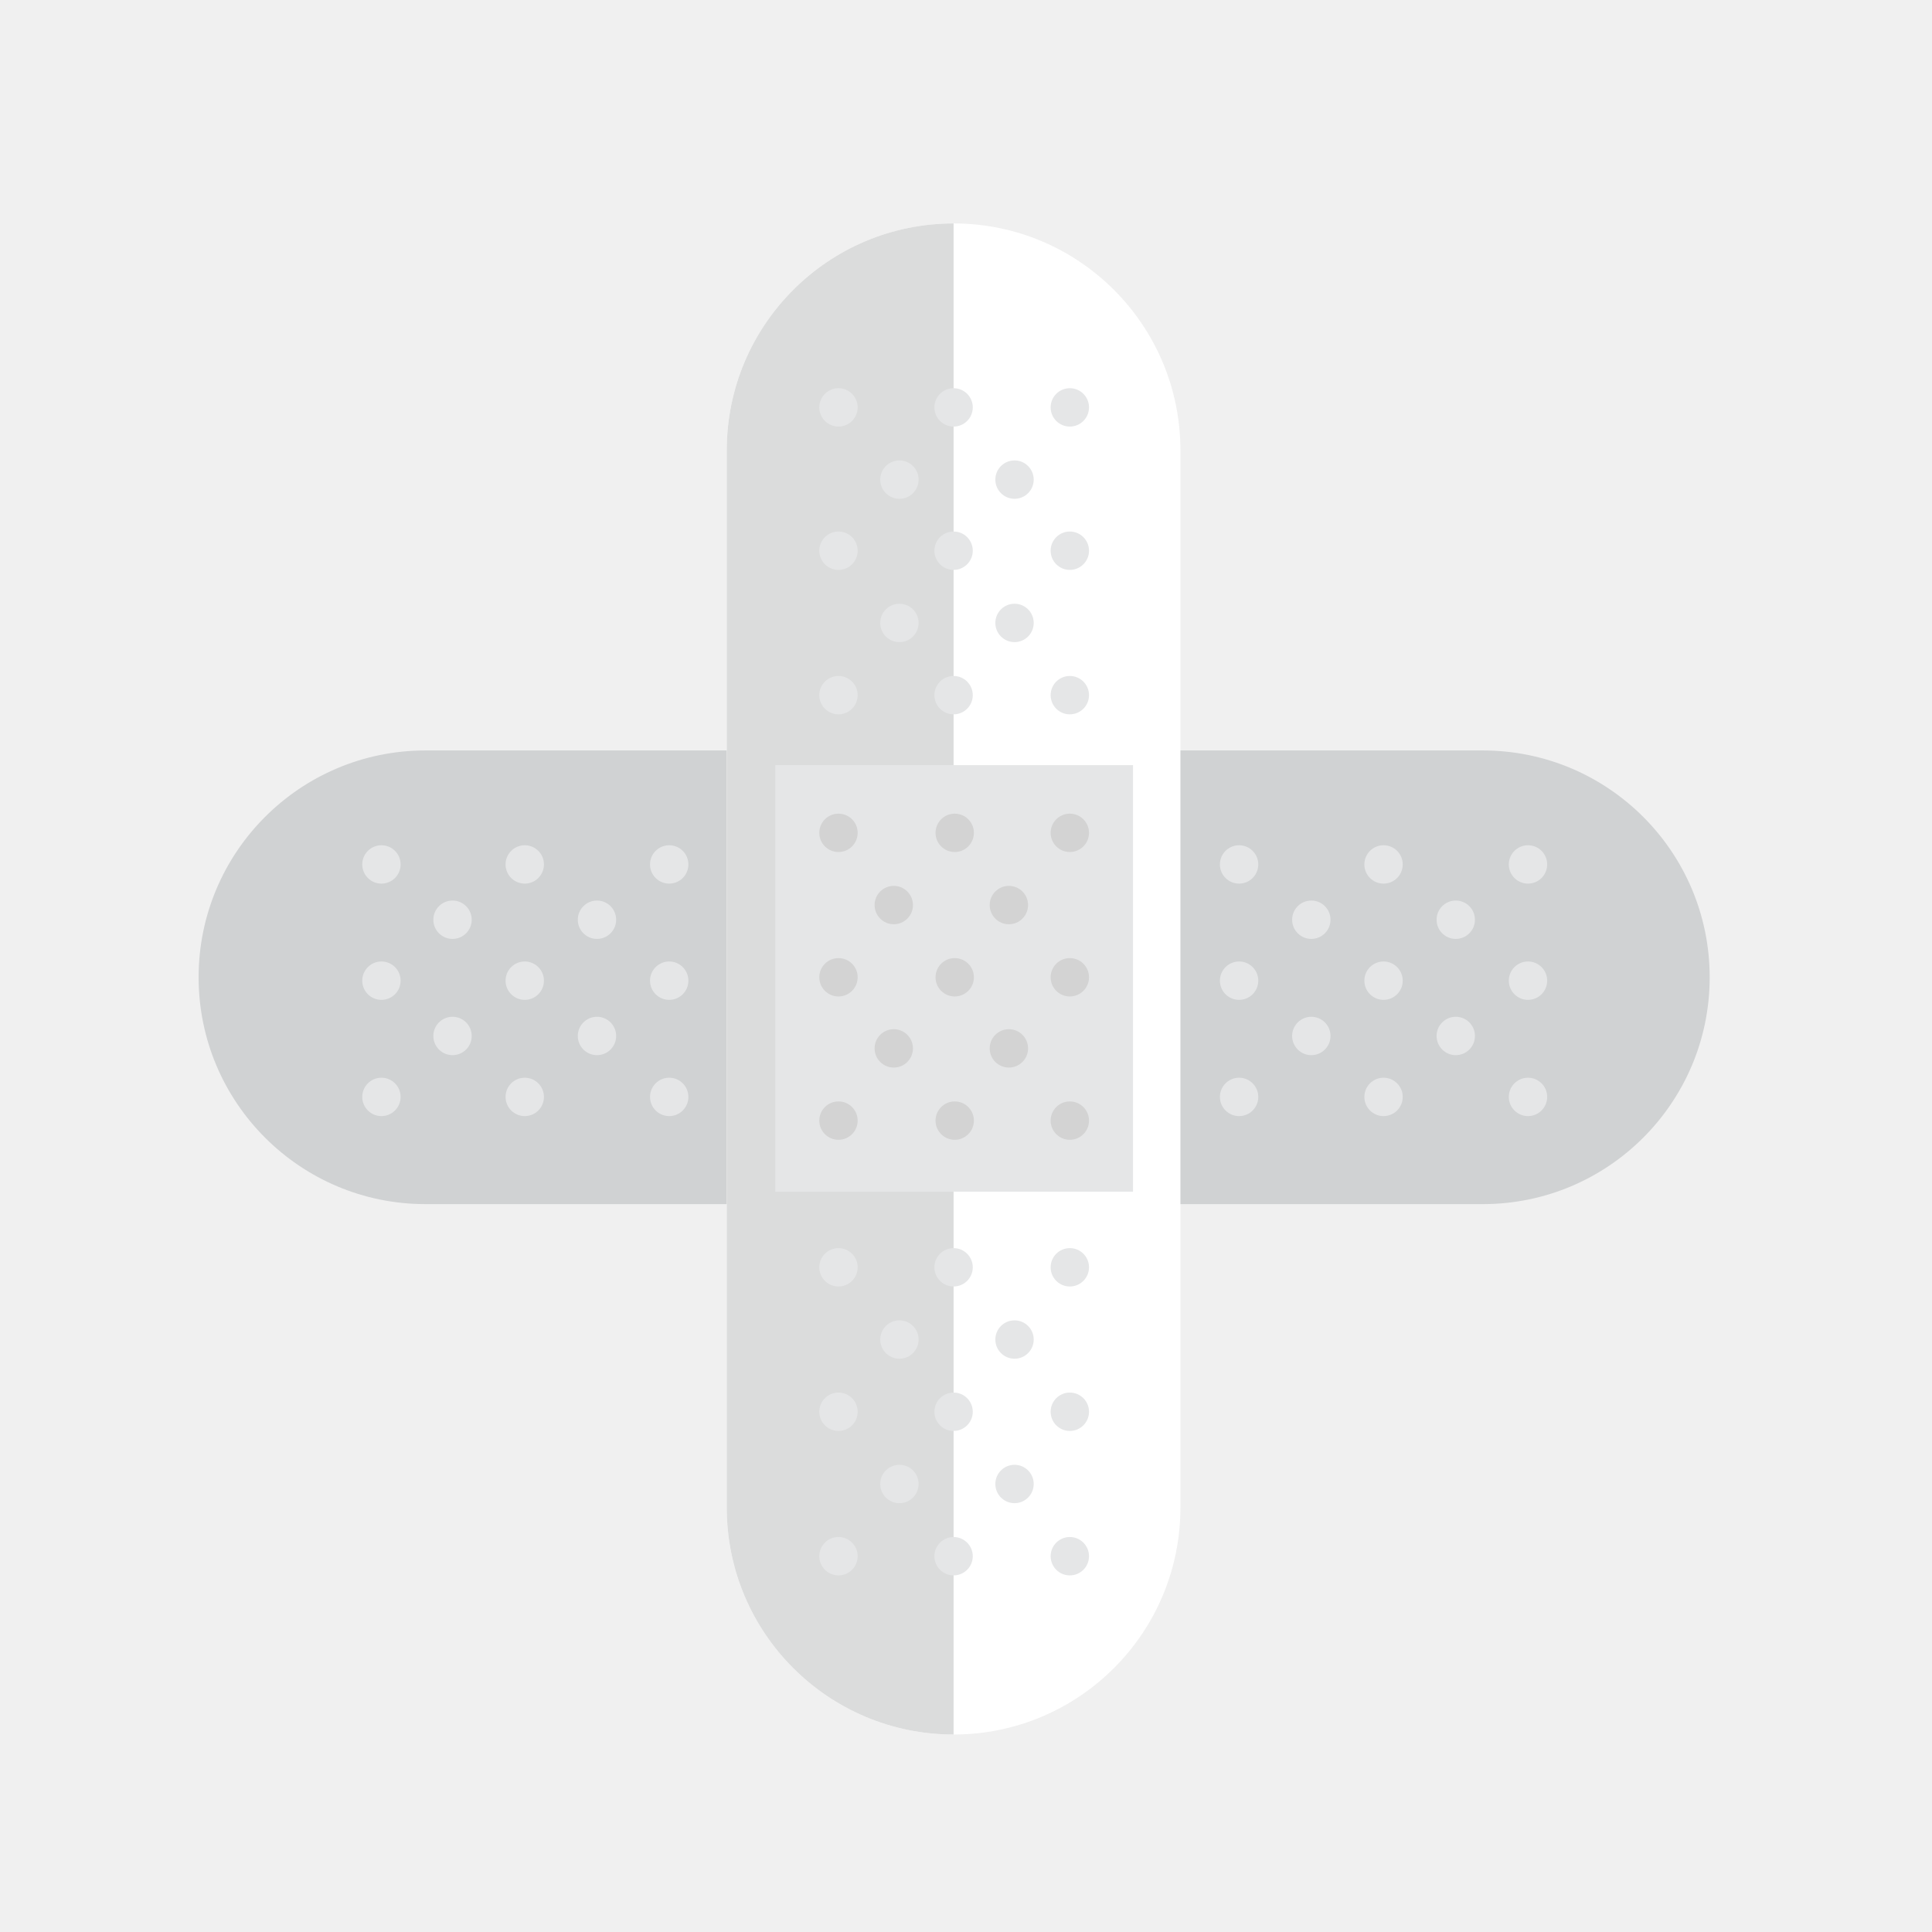
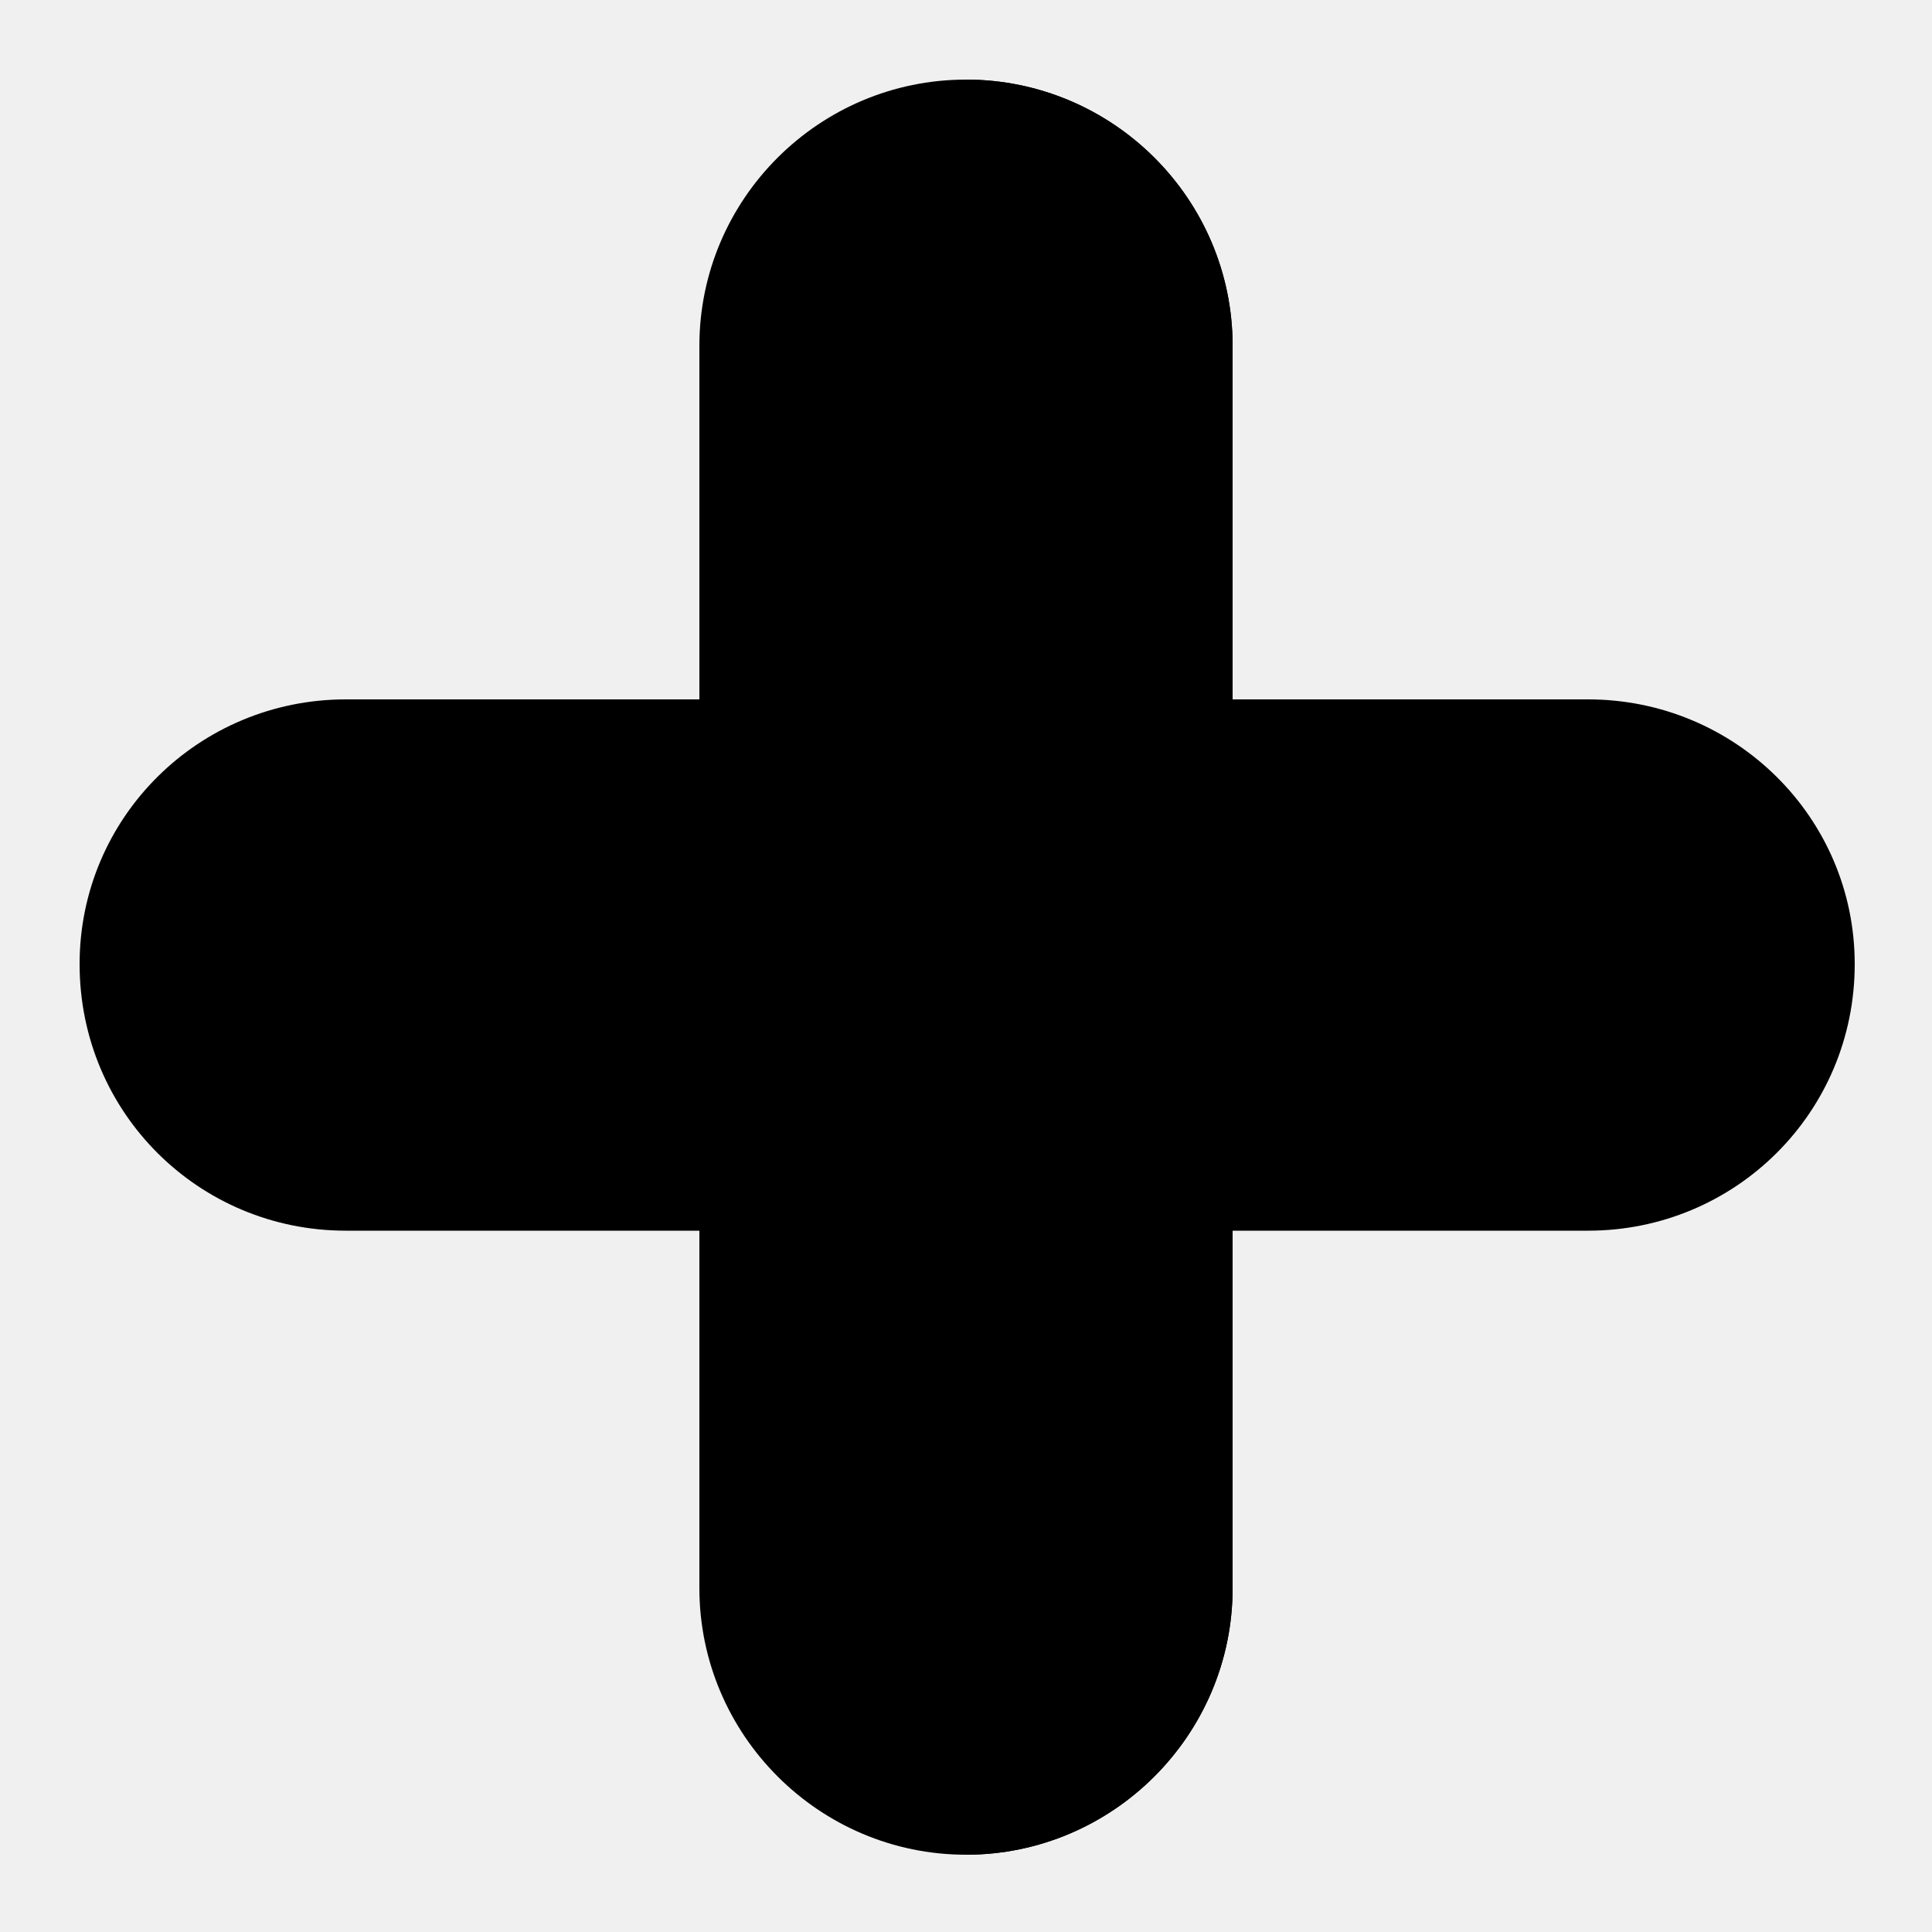
- <svg xmlns="http://www.w3.org/2000/svg" version="1.1" id="Layer_1" x="0px" y="0px" width="171.2px" height="171.2px" viewBox="0 0 171.2 171.2" style="enable-background:new 0 0 171.2 171.2;" xml:space="preserve">
-   <g>
-     <path style="fill:#D0D2D3;" d="M37.7,106.7c-11.1,0-20.1-9-20.1-20.1s9-20.1,20.1-20.1h93.7c11.1,0,20.1,9,20.1,20.1   s-9,20.1-20.1,20.1H37.7z" />
-     <path style="fill:#FFFFFF;" d="M64.4,39.9c0-11.1,9-20.1,20.1-20.1s20.1,9,20.1,20.1v93.7c0,11.1-9,20.1-20.1,20.1   s-20.1-9-20.1-20.1V39.9z" />
-     <path style="fill:#DBDCDC;" d="M64.4,66.4V39.9c0-11.1,9-20.1,20.1-20.1v133.9c-11.1,0-20.1-9-20.1-20.1v-26.8V66.4z" />
-     <rect x="68.7" y="67.8" style="fill:#E5E6E7;" width="31.7" height="37.8" />
-     <g>
-       <circle style="fill:#D3D3D3;" cx="94.8" cy="73.8" r="1.7" />
-       <circle style="fill:#D3D3D3;" cx="74.3" cy="73.8" r="1.7" />
-       <circle style="fill:#D3D3D3;" cx="84.6" cy="73.8" r="1.7" />
-       <circle style="fill:#D3D3D3;" cx="79.2" cy="80.2" r="1.7" />
-       <circle style="fill:#D3D3D3;" cx="89.4" cy="80.2" r="1.7" />
-       <circle style="fill:#D3D3D3;" cx="94.8" cy="86.6" r="1.7" />
-       <circle style="fill:#D3D3D3;" cx="74.3" cy="86.6" r="1.7" />
-       <circle style="fill:#D3D3D3;" cx="84.6" cy="86.6" r="1.7" />
-       <circle style="fill:#D3D3D3;" cx="94.8" cy="99.3" r="1.7" />
-       <circle style="fill:#D3D3D3;" cx="74.3" cy="99.3" r="1.7" />
-       <circle style="fill:#D3D3D3;" cx="84.6" cy="99.3" r="1.7" />
-       <circle style="fill:#D3D3D3;" cx="79.2" cy="92.9" r="1.7" />
-       <circle style="fill:#D3D3D3;" cx="89.4" cy="92.9" r="1.7" />
-     </g>
-     <g>
-       <circle style="fill:#E5E6E7;" cx="135.4" cy="97.2" r="1.7" />
-       <circle style="fill:#E5E6E7;" cx="135.4" cy="76.6" r="1.7" />
-       <circle style="fill:#E5E6E7;" cx="135.4" cy="86.9" r="1.7" />
-       <circle style="fill:#E5E6E7;" cx="129" cy="81.5" r="1.7" />
-       <circle style="fill:#E5E6E7;" cx="129" cy="91.8" r="1.7" />
-       <circle style="fill:#E5E6E7;" cx="122.6" cy="97.2" r="1.7" />
-       <circle style="fill:#E5E6E7;" cx="122.6" cy="76.6" r="1.7" />
-       <circle style="fill:#E5E6E7;" cx="122.6" cy="86.9" r="1.7" />
-       <circle style="fill:#E5E6E7;" cx="109.8" cy="97.2" r="1.7" />
-       <circle style="fill:#E5E6E7;" cx="109.8" cy="76.6" r="1.7" />
-       <circle style="fill:#E5E6E7;" cx="109.8" cy="86.9" r="1.7" />
-       <circle style="fill:#E5E6E7;" cx="116.2" cy="81.5" r="1.7" />
-       <circle style="fill:#E5E6E7;" cx="116.2" cy="91.8" r="1.7" />
-     </g>
-     <g>
-       <circle style="fill:#E5E6E7;" cx="59.3" cy="97.2" r="1.7" />
-       <circle style="fill:#E5E6E7;" cx="59.3" cy="76.6" r="1.7" />
-       <circle style="fill:#E5E6E7;" cx="59.3" cy="86.9" r="1.7" />
-       <circle style="fill:#E5E6E7;" cx="52.9" cy="81.5" r="1.7" />
-       <circle style="fill:#E5E6E7;" cx="52.9" cy="91.8" r="1.7" />
-       <circle style="fill:#E5E6E7;" cx="46.5" cy="97.2" r="1.7" />
-       <circle style="fill:#E5E6E7;" cx="46.5" cy="76.6" r="1.7" />
-       <circle style="fill:#E5E6E7;" cx="46.5" cy="86.9" r="1.7" />
-       <circle style="fill:#E5E6E7;" cx="33.8" cy="97.2" r="1.7" />
-       <circle style="fill:#E5E6E7;" cx="33.8" cy="76.6" r="1.7" />
-       <circle style="fill:#E5E6E7;" cx="33.8" cy="86.9" r="1.7" />
-       <circle style="fill:#E5E6E7;" cx="40.1" cy="81.5" r="1.7" />
-       <circle style="fill:#E5E6E7;" cx="40.1" cy="91.8" r="1.7" />
-     </g>
-     <g>
-       <circle style="fill:#E5E6E7;" cx="74.3" cy="61.6" r="1.7" />
-       <circle style="fill:#E5E6E7;" cx="94.8" cy="61.6" r="1.7" />
-       <circle style="fill:#E5E6E7;" cx="84.5" cy="61.6" r="1.7" />
-       <circle style="fill:#E5E6E7;" cx="89.9" cy="55.2" r="1.7" />
-       <circle style="fill:#E5E6E7;" cx="79.7" cy="55.2" r="1.7" />
-       <circle style="fill:#E5E6E7;" cx="74.3" cy="48.8" r="1.7" />
-       <circle style="fill:#E5E6E7;" cx="94.8" cy="48.8" r="1.7" />
-       <circle style="fill:#E5E6E7;" cx="84.5" cy="48.8" r="1.7" />
-       <circle style="fill:#E5E6E7;" cx="74.3" cy="36.1" r="1.7" />
-       <circle style="fill:#E5E6E7;" cx="94.8" cy="36.1" r="1.7" />
-       <circle style="fill:#E5E6E7;" cx="84.5" cy="36.1" r="1.7" />
-       <circle style="fill:#E5E6E7;" cx="89.9" cy="42.5" r="1.7" />
-       <circle style="fill:#E5E6E7;" cx="79.7" cy="42.5" r="1.7" />
-     </g>
-     <g>
-       <circle style="fill:#E5E6E7;" cx="74.3" cy="137.9" r="1.7" />
-       <circle style="fill:#E5E6E7;" cx="94.8" cy="137.9" r="1.7" />
-       <circle style="fill:#E5E6E7;" cx="84.5" cy="137.9" r="1.7" />
-       <circle style="fill:#E5E6E7;" cx="89.9" cy="131.5" r="1.7" />
-       <circle style="fill:#E5E6E7;" cx="79.7" cy="131.5" r="1.7" />
-       <circle style="fill:#E5E6E7;" cx="74.3" cy="125.1" r="1.7" />
-       <circle style="fill:#E5E6E7;" cx="94.8" cy="125.1" r="1.7" />
-       <circle style="fill:#E5E6E7;" cx="84.5" cy="125.1" r="1.7" />
-       <circle style="fill:#E5E6E7;" cx="74.3" cy="112.3" r="1.7" />
-       <circle style="fill:#E5E6E7;" cx="94.8" cy="112.3" r="1.7" />
-       <circle style="fill:#E5E6E7;" cx="84.5" cy="112.3" r="1.7" />
-       <circle style="fill:#E5E6E7;" cx="89.9" cy="118.7" r="1.7" />
-       <circle style="fill:#E5E6E7;" cx="79.7" cy="118.7" r="1.7" />
-     </g>
-   </g>
+ <svg xmlns="http://www.w3.org/2000/svg" viewBox="0 0 10 10">
+   <path class="fill-grey" d="M 1.79,6.37 C 1.03,6.37 0.412,5.76 0.412,4.99 0.412,4.23 1.03,3.62 1.79,3.62 h 6.43 c 0.76,0 1.38,0.61 1.38,1.37 0,0.77 -0.62,1.38 -1.38,1.38 z" />
+   <path class="fill-lightest-grey" d="M 6.38,1.79 C 6.38,1.03 5.76,0.412 5,0.412 4.24,0.412 3.62,1.03 3.62,1.79 V 8.22 C 3.62,8.98 4.24,9.6 5,9.6 5.76,9.6 6.38,8.98 6.38,8.22 Z" />
+   <path class="fill-shade-weak" d="M 6.38,3.61 V 1.79 C 6.38,1.03 5.76,0.412 5,0.412 V 9.6 C 5.76,9.6 6.38,8.98 6.38,8.22 V 6.38 Z" />
+   <path class="fill-light-grey shade" d="M 3.92,3.7 H 6.09 V 6.3 H 3.92 Z" />
+   <path class="fill-light-grey " d="m 1.87,5.35 c 0,0.1 -0.1,0.12 -0.12,0.12 -0.1,0 -0.11,-0.1 -0.11,-0.12 0,-0.1 0.1,-0.12 0.11,-0.12 0.1,0 0.12,0 0.12,0.12 z m 0,-0.71 c 0,0.1 -0.1,0.12 -0.12,0.12 -0.1,0 -0.11,-0.1 -0.11,-0.12 0,-0.1 0.1,-0.11 0.11,-0.11 0.1,0 0.12,0 0.12,0.11 z M 1.44,5.01 c 0,0.1 -0.1,0.12 -0.12,0.12 -0.1,0 -0.11,-0.1 -0.11,-0.12 0,-0.1 0.1,-0.11 0.11,-0.11 0.1,0 0.12,0 0.12,0.11 z m 0,-0.7 c 0,0.1 -0.1,0.11 -0.12,0.11 -0.1,0 -0.11,-0 -0.11,-0.11 0,-0.1 0.1,-0.12 0.11,-0.12 0.1,0 0.12,0 0.12,0.12 z m 0,1.41 c 0,0.1 -0.1,0.12 -0.12,0.12 -0.1,0 -0.11,-0.1 -0.11,-0.12 0,-0.1 0.1,-0.11 0.11,-0.11 0.1,0 0.12,0 0.12,0.11 z M 2.31,5.01 c 0,0.1 -0.1,0.12 -0.12,0.12 -0.1,0 -0.11,-0.1 -0.11,-0.12 0,-0.1 0,-0.11 0.11,-0.11 0.1,0 0.12,0 0.12,0.11 z m 0,-0.7 c 0,0.1 -0.1,0.11 -0.12,0.11 -0.1,0 -0.11,-0 -0.11,-0.11 0,-0.1 0,-0.12 0.11,-0.12 0.1,0 0.12,0 0.12,0.12 z m 0,1.41 c 0,0.1 -0.1,0.12 -0.12,0.12 -0.1,0 -0.11,-0.1 -0.11,-0.12 0,-0.1 0,-0.11 0.11,-0.11 0.1,0 0.12,0 0.12,0.11 z M 2.75,5.35 c 0,0.1 -0,0.12 -0.12,0.12 -0.1,0 -0.11,-0.1 -0.11,-0.12 0,-0.1 0,-0.12 0.11,-0.12 0.1,0 0.12,0 0.12,0.12 z m 0,-0.71 c 0,0.1 -0,0.12 -0.12,0.12 -0.1,0 -0.11,-0.1 -0.11,-0.12 0,-0.1 0,-0.11 0.11,-0.11 0.1,0 0.12,0 0.12,0.11 z m 0.44,0.37 c 0,0.1 -0,0.12 -0.12,0.12 -0.1,0 -0.12,-0 -0.12,-0.12 0,-0.1 0.1,-0.11 0.12,-0.11 0.1,0 0.12,0 0.12,0.11 z m 0,-0.7 c 0,0.1 -0.1,0.11 -0.12,0.11 -0.1,0 -0.12,-0 -0.12,-0.11 0,-0.1 0,-0.12 0.12,-0.12 0.1,0 0.12,0 0.12,0.12 z m 0,1.41 c 0,0.1 -0,0.12 -0.12,0.12 -0.1,0 -0.12,-0 -0.12,-0.12 0,-0.1 0.1,-0.11 0.12,-0.11 0.1,0 0.12,0 0.12,0.11 z M 7.47,5.35 c 0,0.1 -0,0.12 -0.11,0.12 -0.1,0 -0.12,-0 -0.12,-0.12 0,-0.1 0.1,-0.12 0.12,-0.12 0.1,0 0.12,0.1 0.11,0.12 z m 0,-0.71 c 0,0.1 -0,0.12 -0.11,0.12 -0.1,0 -0.12,-0 -0.12,-0.12 0,-0.1 0.1,-0.11 0.12,-0.11 0.1,0 0.11,0 0.11,0.11 z M 7.03,5.01 c 0,0.1 -0,0.12 -0.11,0.12 -0.1,0 -0.12,-0 -0.12,-0.12 0,-0.1 0.1,-0.11 0.12,-0.11 0.1,0 0.11,0 0.11,0.11 z m 0,-0.7 c 0,0.1 -0,0.11 -0.11,0.11 -0.1,0 -0.11,-0 -0.12,-0.11 0,-0.1 0.1,-0.12 0.12,-0.12 0.1,0 0.12,0.1 0.11,0.12 z m 0,1.41 c 0,0.1 -0,0.12 -0.11,0.12 -0.1,0 -0.12,-0 -0.12,-0.12 0,-0.1 0.1,-0.11 0.12,-0.11 0.1,0 0.11,0 0.11,0.11 z M 7.91,5.01 c 0,0.1 -0,0.12 -0.11,0.12 -0.1,0 -0.12,-0 -0.12,-0.12 0,-0.1 0.1,-0.11 0.12,-0.11 0.1,0 0.11,0 0.11,0.11 z m 0,-0.7 c 0,0.1 -0,0.11 -0.11,0.11 -0.1,0 -0.11,-0 -0.12,-0.11 0,-0.1 0.1,-0.12 0.12,-0.12 0.1,0 0.12,0.1 0.11,0.12 z m 0,1.41 c 0,0.1 -0,0.12 -0.11,0.12 -0.1,0 -0.12,-0 -0.12,-0.12 0,-0.1 0.1,-0.11 0.12,-0.11 0.1,0 0.11,0 0.11,0.11 z M 8.36,5.35 c 0,0.1 -0.1,0.12 -0.12,0.12 -0.1,0 -0.12,-0.1 -0.11,-0.12 -0,-0.1 0,-0.12 0.11,-0.12 0.1,0 0.12,0 0.12,0.12 z m 0,-0.71 c 0,0.1 -0.1,0.12 -0.12,0.12 -0.1,0 -0.12,-0.1 -0.11,-0.12 0,-0.1 0,-0.11 0.11,-0.11 0.1,0 0.11,0 0.12,0.11 z m 0.43,0.37 c 0,0.1 -0,0.12 -0.11,0.12 -0.1,0 -0.12,-0.1 -0.11,-0.12 0,-0.1 0,-0.11 0.11,-0.11 0.1,0 0.11,0 0.11,0.11 z m 0,-0.7 c 0,0.1 -0,0.11 -0.11,0.11 -0.1,0 -0.11,-0 -0.11,-0.11 -0,-0.1 0,-0.12 0.11,-0.12 0.1,0 0.12,0 0.11,0.12 z m 0,1.41 c 0,0.1 -0,0.12 -0.11,0.12 -0.1,0 -0.12,-0.1 -0.11,-0.12 0,-0.1 0,-0.11 0.11,-0.11 0.1,0 0.11,0 0.11,0.11 z" />
+   <path class="fill-shade " d="m 4.79,7.46 c 0,0.1 -0.1,0.12 -0.12,0.11 -0.1,0 -0.12,-0 -0.12,-0.11 0,-0.1 0,-0.12 0.12,-0.12 0.1,0 0.12,0.1 0.12,0.12 z m 0.7,0 c 0,0.1 -0.1,0.12 -0.12,0.11 -0.1,0 -0.12,-0 -0.12,-0.11 0,-0.1 0,-0.12 0.12,-0.12 0.1,0 0.12,0.1 0.12,0.12 z M 5.12,7.02 c 0,0.1 -0.1,0.12 -0.12,0.11 -0.1,0 -0.12,-0 -0.12,-0.11 0,-0.1 0,-0.12 0.12,-0.12 0.1,0 0.12,0.1 0.12,0.12 z m 0.71,0 c 0,0.1 -0.1,0.12 -0.12,0.11 -0.1,0 -0.12,-0 -0.12,-0.11 0,-0.1 0,-0.12 0.12,-0.12 0.1,0 0.12,0.1 0.12,0.12 z m -1.41,0 c 0,0.1 -0.1,0.12 -0.12,0.11 -0.1,0 -0.12,-0 -0.12,-0.11 0,-0.1 0.1,-0.12 0.12,-0.12 0.1,0 0.12,0.1 0.12,0.12 z m 0.7,0.88 c 0,0.1 -0.1,0.12 -0.12,0.12 -0.1,0 -0.12,-0 -0.12,-0.12 0,-0.1 0,-0.12 0.12,-0.12 0.1,0 0.12,0.1 0.12,0.12 z m 0.71,0 c 0,0.1 -0.1,0.12 -0.12,0.12 -0.1,0 -0.12,-0 -0.12,-0.12 0,-0.1 0,-0.12 0.12,-0.12 0.1,0 0.12,0.1 0.12,0.12 z m -1.41,0 c 0,0.1 -0.1,0.12 -0.12,0.12 -0.1,0 -0.12,-0 -0.12,-0.12 0,-0.1 0.1,-0.12 0.12,-0.12 0.1,0 0.12,0.1 0.12,0.12 z m 0.37,0.44 c 0,0.1 -0.1,0.12 -0.12,0.11 -0.1,0 -0.12,-0 -0.12,-0.11 0,-0.1 0,-0.12 0.12,-0.11 0.1,-0 0.12,0 0.12,0.11 z m 0.7,0 c 0,0.1 -0.1,0.12 -0.12,0.11 -0.1,0 -0.12,-0 -0.12,-0.11 0,-0.1 0,-0.12 0.12,-0.11 0.1,-0 0.12,0 0.12,0.11 z M 5.12,8.77 c 0,0.1 -0,0.13 -0.12,0.13 -0.1,0 -0.12,-0.1 -0.12,-0.13 0,-0.1 0.1,-0.11 0.12,-0.11 0.1,0 0.12,0.1 0.12,0.11 z m 0.71,0 c 0,0.1 -0,0.13 -0.12,0.13 -0.1,0 -0.12,-0.1 -0.12,-0.13 0,-0.1 0.1,-0.11 0.12,-0.11 0.1,0 0.12,0.1 0.12,0.11 z m -1.41,0 c 0,0.1 -0,0.13 -0.12,0.13 -0.1,0 -0.12,-0.1 -0.12,-0.13 0,-0.1 0.1,-0.11 0.12,-0.11 0.1,0 0.12,0.1 0.12,0.11 z M 4.79,1.66 c 0,0.1 -0,0.13 -0.12,0.13 -0.1,0 -0.12,-0.1 -0.12,-0.13 0,-0.1 0,-0.12 0.12,-0.12 0.1,0 0.12,0.1 0.12,0.12 z m 0.7,0 c 0,0.1 -0,0.13 -0.12,0.13 -0.1,0 -0.12,-0.1 -0.12,-0.13 0,-0.1 0,-0.12 0.12,-0.12 0.1,0 0.12,0.1 0.12,0.12 z M 5.12,1.22 c 0,0.1 -0,0.13 -0.12,0.12 -0.1,0 -0.12,-0.1 -0.12,-0.12 0,-0.1 0,-0.12 0.12,-0.11 0.1,-0 0.12,0 0.12,0.11 z m 0.71,0 c 0,0.1 -0,0.13 -0.12,0.12 -0.1,0 -0.12,-0.1 -0.12,-0.12 0,-0.1 0,-0.12 0.12,-0.11 0.1,-0 0.12,0 0.12,0.11 z m -1.41,0 c 0,0.1 -0,0.13 -0.12,0.12 -0.1,0 -0.12,-0.1 -0.12,-0.12 0,-0.1 0.1,-0.12 0.12,-0.11 0.1,-0 0.12,0 0.12,0.11 z m 0.7,0.87 c 0,0.1 -0,0.13 -0.12,0.12 -0.1,0 -0.12,-0 -0.12,-0.12 0,-0.1 0,-0.12 0.12,-0.12 0.1,0 0.12,0.1 0.12,0.12 z m 0.71,0 c 0,0.1 -0,0.13 -0.12,0.12 -0.1,0 -0.12,-0 -0.12,-0.12 0,-0.1 0,-0.12 0.12,-0.12 0.1,0 0.12,0.1 0.12,0.12 z m -1.41,0 c 0,0.1 -0,0.13 -0.12,0.12 -0.1,0 -0.12,-0 -0.12,-0.12 0,-0.1 0.1,-0.12 0.12,-0.12 0.1,0 0.12,0.1 0.12,0.12 z m 0.37,0.44 c 0,0.1 -0,0.13 -0.12,0.12 -0.1,0 -0.12,-0 -0.12,-0.12 0,-0.1 0,-0.12 0.12,-0.12 0.1,0 0.12,0.1 0.12,0.12 z m 0.7,0 c 0,0.1 -0,0.13 -0.12,0.12 -0.1,0 -0.12,-0 -0.12,-0.12 0,-0.1 0,-0.12 0.12,-0.12 0.1,0 0.12,0.1 0.12,0.12 z M 5.12,2.97 c 0,0.1 -0,0.13 -0.12,0.12 -0.1,0 -0.12,-0 -0.12,-0.12 0,-0.1 0,-0.12 0.12,-0.12 0.1,0 0.12,0.1 0.12,0.12 z m 0.71,0 c 0,0.1 -0,0.13 -0.12,0.12 -0.1,0 -0.12,-0 -0.12,-0.12 0,-0.1 0,-0.12 0.12,-0.12 0.1,0 0.12,0.1 0.12,0.12 z m -1.41,0 c 0,0.1 -0,0.13 -0.12,0.12 -0.1,0 -0.12,-0 -0.12,-0.12 0,-0.1 0.1,-0.12 0.12,-0.12 0.1,0 0.12,0.1 0.12,0.12 z m 1.03,2.46 c 0,0.1 -0,0.11 -0.11,0.11 -0.1,0 -0.12,-0 -0.12,-0.11 0,-0.1 0,-0.12 0.12,-0.12 0.1,0 0.11,0.1 0.11,0.12 z m -0.7,0 c 0,0.1 -0,0.11 -0.11,0.11 -0.1,0 -0.12,-0 -0.12,-0.11 0,-0.1 0.1,-0.12 0.12,-0.12 0.1,0 0.11,0.1 0.11,0.12 z m 0.37,0.44 c 0,0.1 -0,0.11 -0.11,0.11 -0.1,0 -0.12,-0.1 -0.12,-0.11 0,-0.1 0.1,-0.12 0.12,-0.12 0.1,0 0.11,0.1 0.11,0.12 z m -0.7,0 c 0,0.1 -0.1,0.11 -0.12,0.11 -0.1,0 -0.12,-0.1 -0.12,-0.11 0,-0.1 0.1,-0.12 0.12,-0.12 0.1,0 0.12,0 0.12,0.12 z m 1.41,0 c 0,0.1 -0.1,0.11 -0.12,0.11 -0.1,0 -0.12,-0.1 -0.12,-0.11 0,-0.1 0,-0.12 0.12,-0.12 0.1,0 0.12,0 0.12,0.12 z M 5.12,4.99 c 0,0.1 -0,0.12 -0.11,0.12 -0.1,0 -0.12,-0.1 -0.12,-0.12 0,-0.1 0.1,-0.11 0.12,-0.11 0.1,0 0.11,0 0.11,0.11 z m -0.7,0 c 0,0.1 -0,0.12 -0.12,0.12 -0.1,0 -0.12,-0.1 -0.12,-0.12 0,-0.1 0.1,-0.11 0.12,-0.11 0.1,0 0.12,0 0.12,0.11 z m 1.41,0 c 0,0.1 -0,0.12 -0.12,0.12 -0.1,0 -0.12,-0.1 -0.12,-0.12 0,-0.1 0.1,-0.11 0.12,-0.11 0.1,0 0.12,0 0.12,0.11 z M 5.45,4.55 c 0,0.1 -0,0.12 -0.11,0.12 -0.1,0 -0.12,-0 -0.12,-0.12 0,-0.1 0.1,-0.11 0.12,-0.11 0.1,0 0.11,0 0.11,0.11 z m -0.7,0 c 0,0.1 -0,0.12 -0.11,0.12 -0.1,0 -0.12,-0 -0.12,-0.12 0,-0.1 0.1,-0.11 0.12,-0.11 0.1,0 0.11,0 0.11,0.11 z M 5.12,4.12 c 0,0.1 -0,0.11 -0.11,0.11 -0.1,0 -0.12,-0.1 -0.12,-0.11 0,-0.1 0.1,-0.12 0.12,-0.12 0.1,0 0.11,0.1 0.11,0.12 z m -0.7,0 C 4.42,4.18 4.36,4.23 4.3,4.23 4.24,4.23 4.18,4.18 4.18,4.12 4.18,4.05 4.23,4 4.3,4 c 0.1,0 0.12,0 0.12,0.12 z m 1.41,0 c 0,0.1 -0.1,0.11 -0.12,0.11 -0.1,0 -0.12,-0.1 -0.12,-0.11 0,-0.1 0,-0.12 0.12,-0.12 0.1,0 0.12,0 0.12,0.12 z" />
</svg>
